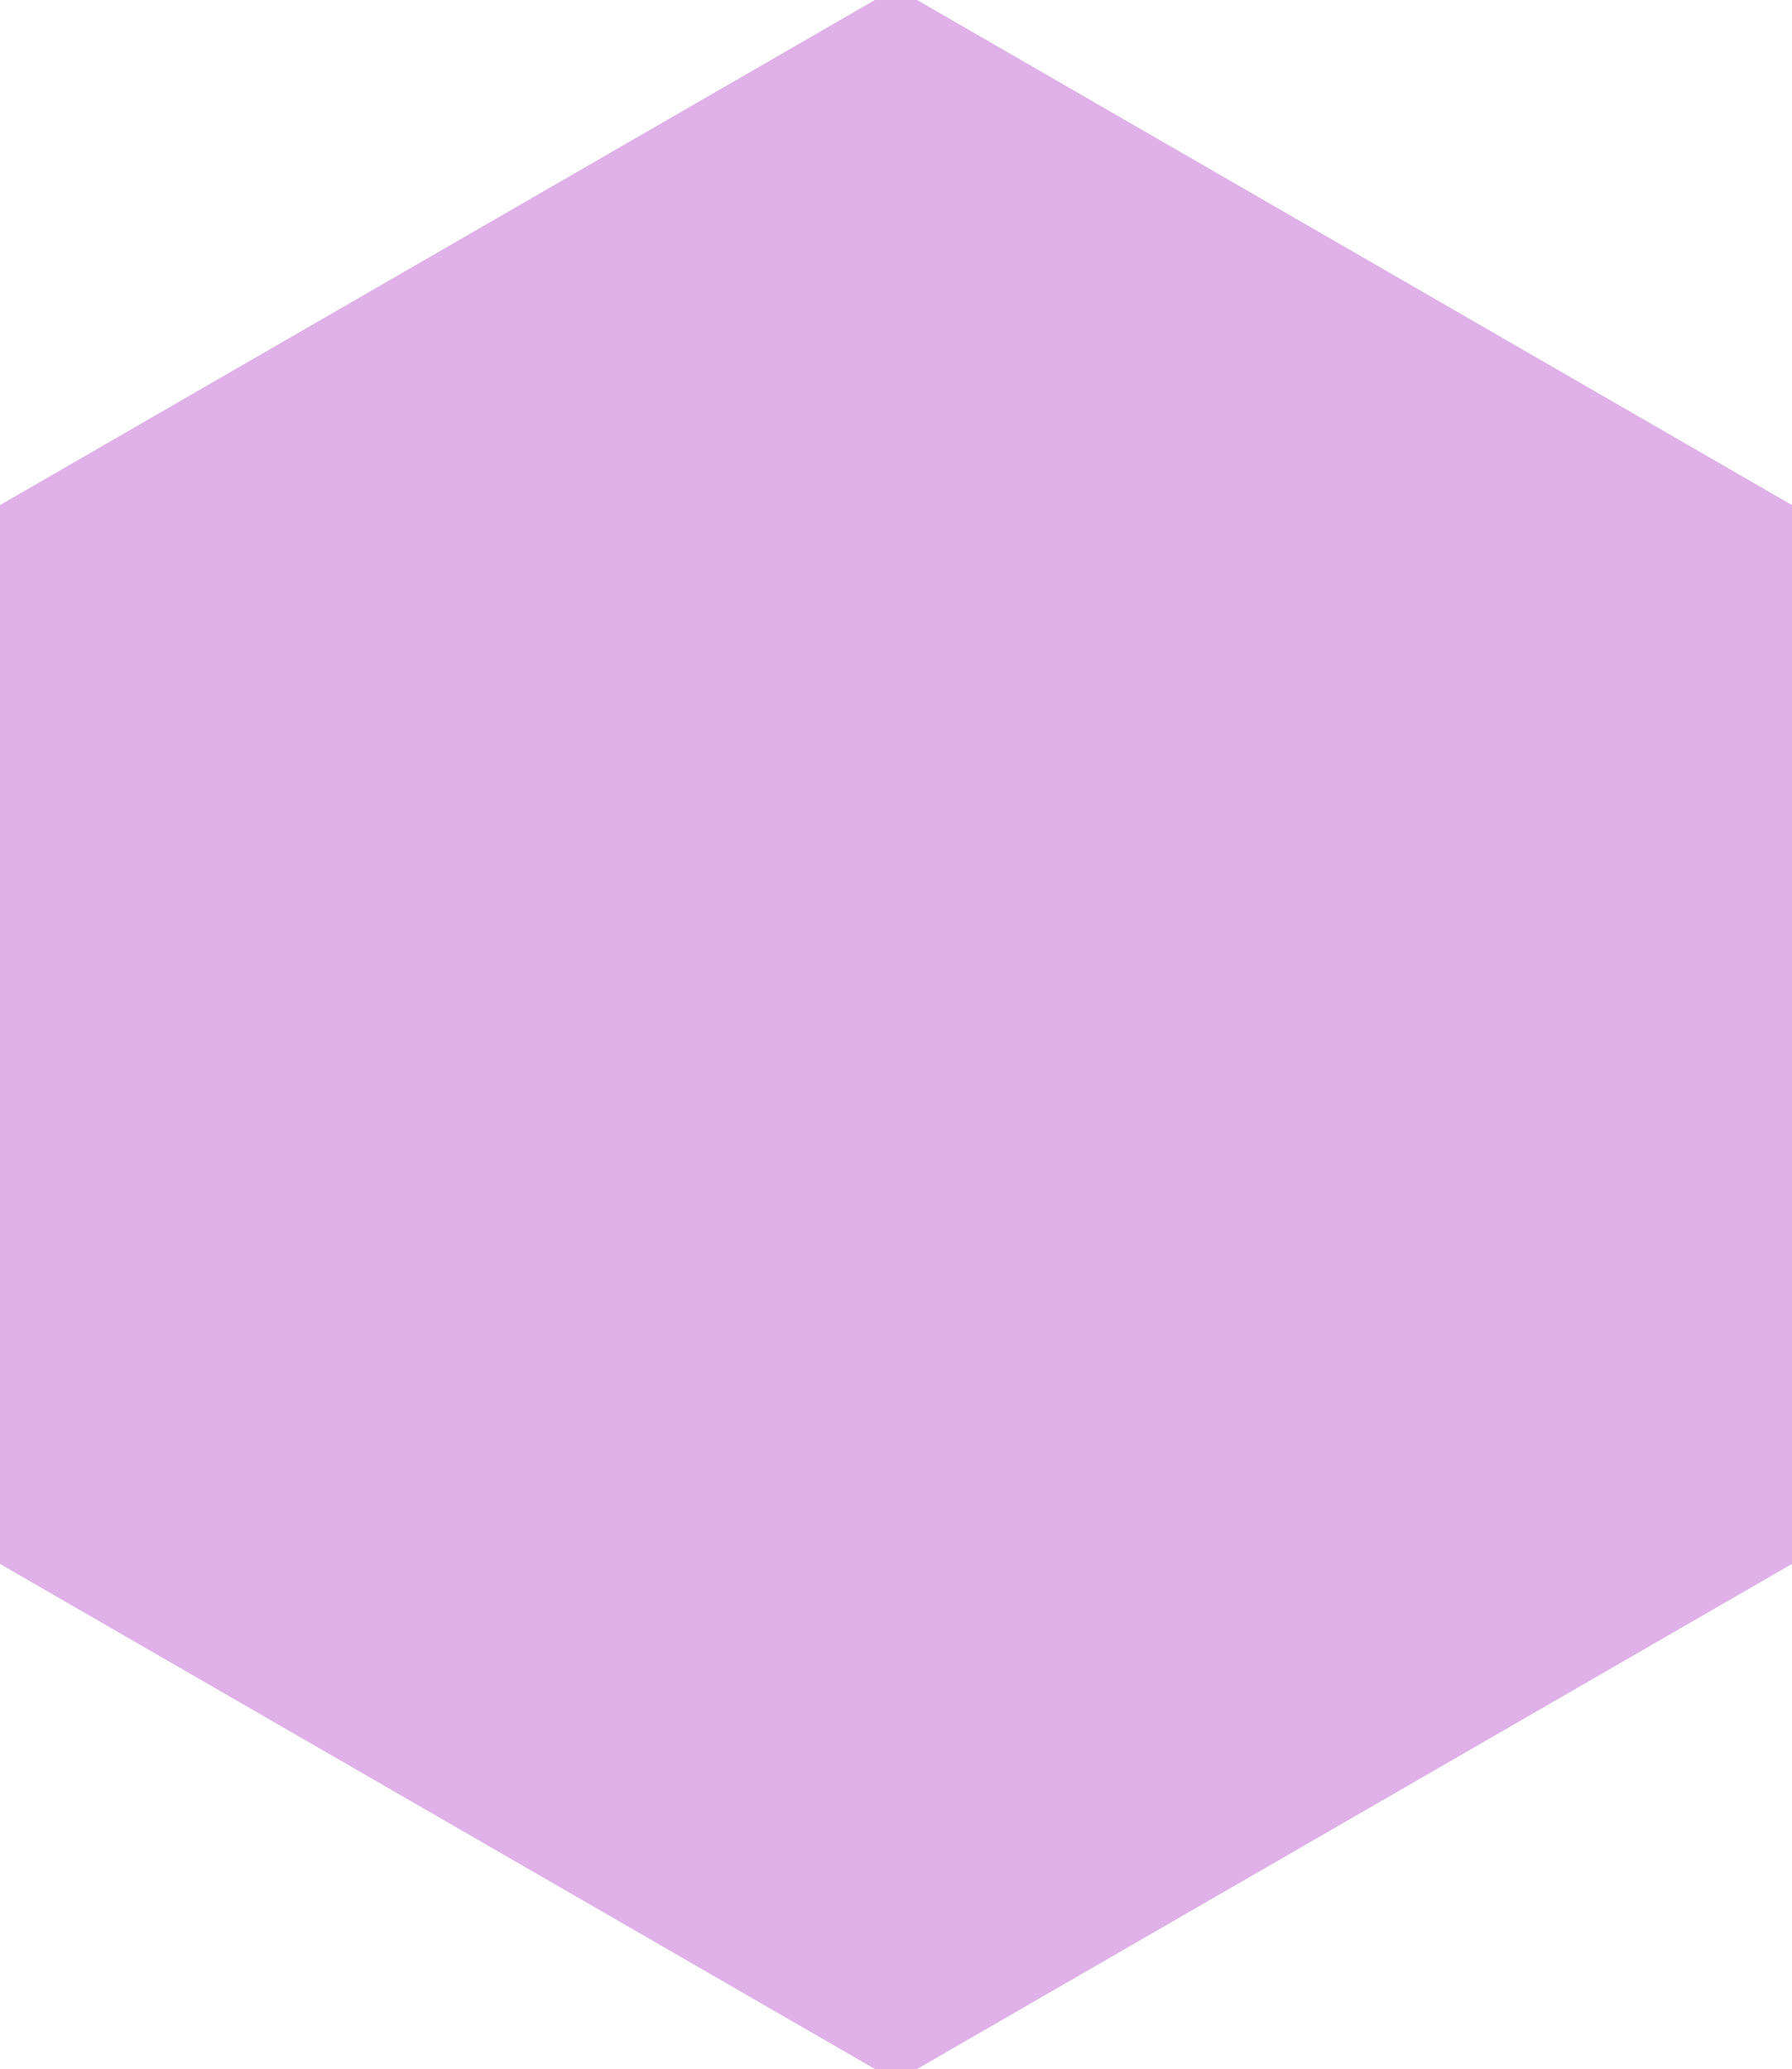
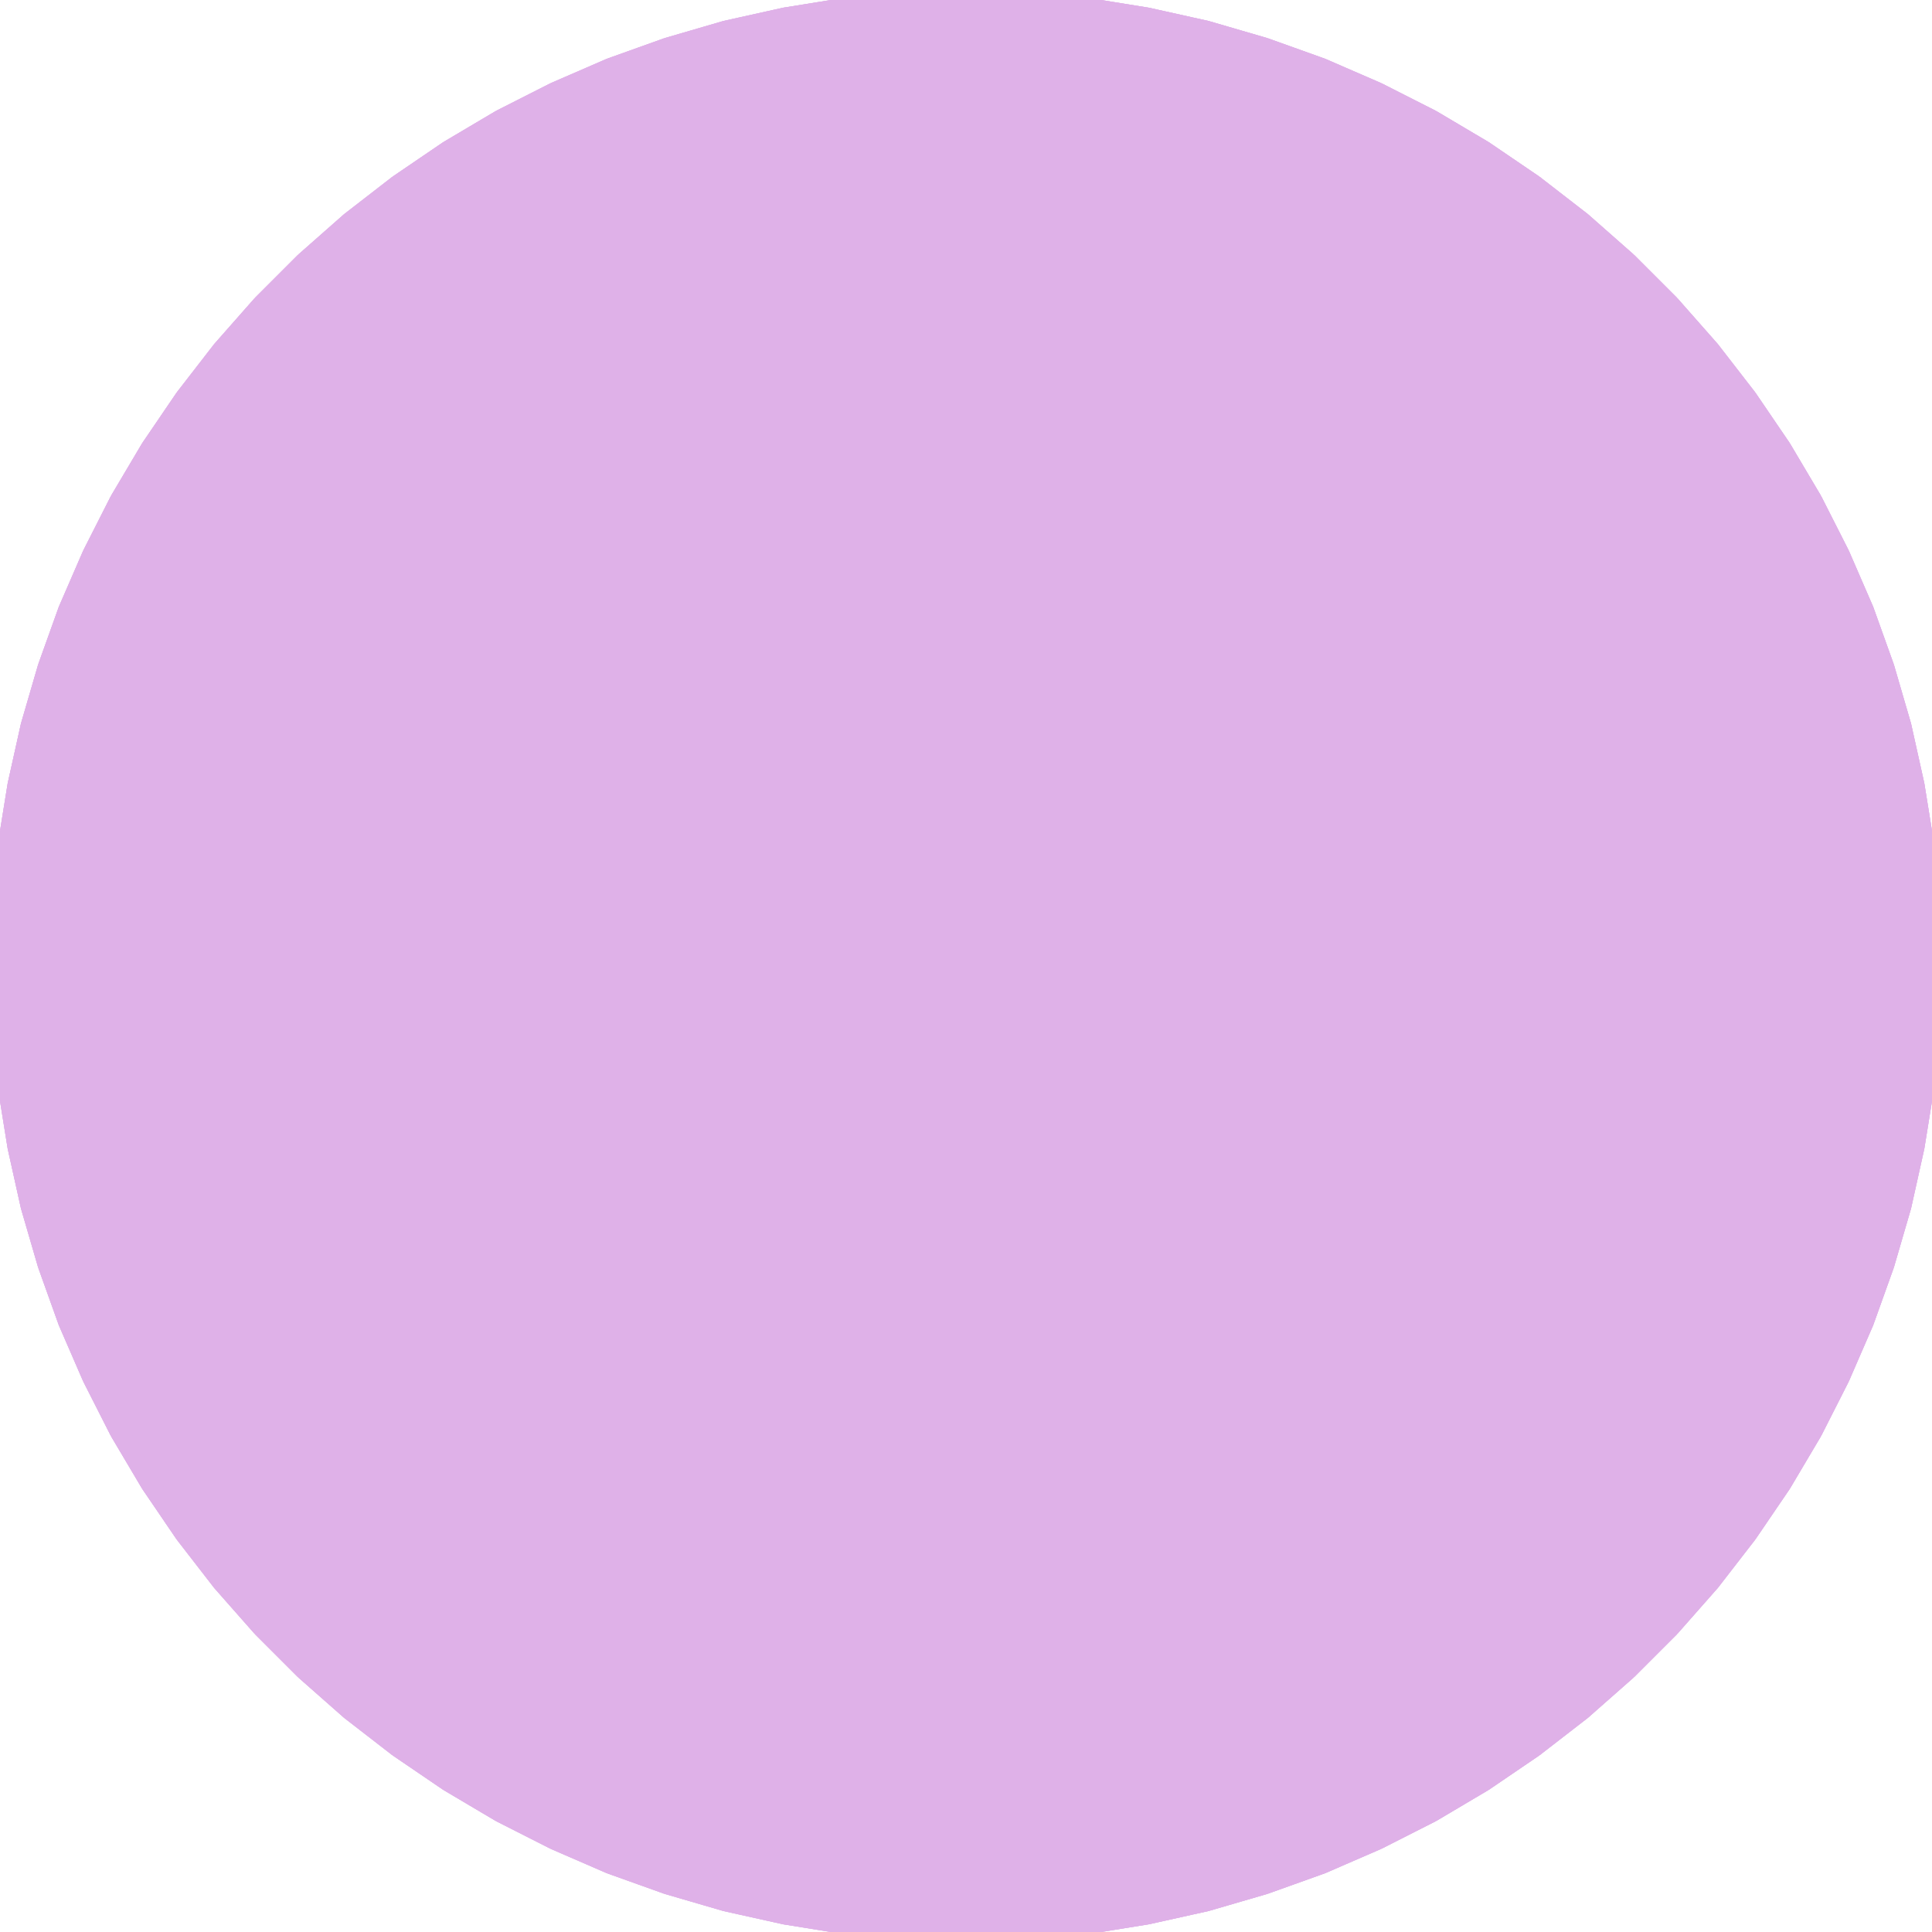
- <svg xmlns="http://www.w3.org/2000/svg" baseProfile="tiny" height="10mm" width="8.66mm" viewBox="-4.33 -5 8.66 10" version="1.1" stroke="black" stroke-width=".1" fill="none">
-   <path fill="#dfb1e8" stroke="#dfb1e8" d="M3.0616169978683826e-16 -5 L3.0616169978683826e-16 -5 L-4.33 -2.5 L-4.33 -2.5 z" />
-   <path fill="#dfb1e8" stroke="#dfb1e8" d="M4.33 -2.5 L4.33 -2.5 L3.061616997868382e-16 -5 L3.061616997868382e-16 -5 z" />
-   <path fill="#dfb1e8" stroke="#dfb1e8" d="M1.4163847244119946e-15 5 L1.4163847244119946e-15 5 L4.33 2.5 L4.33 2.5 z" />
-   <path fill="#dfb1e8" stroke="#dfb1e8" d="M4.33 2.5 L4.33 2.5 L4.33 -2.5 L4.33 -2.5 z" />
-   <path fill="#dfb1e8" stroke="#dfb1e8" d="M-4.33 2.5 L-4.33 2.5 L1.4163847244119944e-15 5 L1.4163847244119944e-15 5 z" />
-   <path fill="#dfb1e8" stroke="#dfb1e8" d="M-4.33 -2.5 L-4.33 -2.5 L-4.33 2.5 L-4.33 2.5 z" />
-   <path fill="#dfb1e8" stroke="#dfb1e8" d="M3.061616997868383e-16 -5 L-4.33 -2.5 L-4.33 2.5 L1.4163847244119948e-15 5 L4.33 2.5 L4.33 -2.5 z" />
-   <path fill="#dfb1e8" stroke="#dfb1e8" d="M3.061616997868383e-16 -5 L4.33 -2.5 L4.33 2.5 L1.4163847244119948e-15 5 L-4.33 2.5 L-4.33 -2.5 z" />
+ <svg xmlns="http://www.w3.org/2000/svg" baseProfile="tiny" height="10mm" width="10mm" viewBox="-5 -5 10 10" version="1.1" stroke="black" stroke-width=".1" fill="none">
+   <path fill="#dfb1e8" stroke="#dfb1e8" d="M0.627 -4.961 L0.627 -4.961 L0.314 -4.99 L0.314 -4.99 z" />
+   <path fill="#dfb1e8" stroke="#dfb1e8" d="M0.314 -4.99 L0.314 -4.99 L3.0616169978683826e-16 -5 L3.0616169978683826e-16 -5 z" />
+   <path fill="#dfb1e8" stroke="#dfb1e8" d="M1.243 -4.843 L1.243 -4.843 L0.937 -4.911 L0.937 -4.911 z" />
+   <path fill="#dfb1e8" stroke="#dfb1e8" d="M0.937 -4.911 L0.937 -4.911 L0.627 -4.961 L0.627 -4.961 z" />
+   <path fill="#dfb1e8" stroke="#dfb1e8" d="M1.545 -4.755 L1.545 -4.755 L1.243 -4.843 L1.243 -4.843 z" />
+   <path fill="#dfb1e8" stroke="#dfb1e8" d="M2.129 -4.524 L2.129 -4.524 L1.841 -4.649 L1.841 -4.649 z" />
+   <path fill="#dfb1e8" stroke="#dfb1e8" d="M1.841 -4.649 L1.841 -4.649 L1.545 -4.755 L1.545 -4.755 z" />
+   <path fill="#dfb1e8" stroke="#dfb1e8" d="M2.409 -4.382 L2.409 -4.382 L2.129 -4.524 L2.129 -4.524 z" />
+   <path fill="#dfb1e8" stroke="#dfb1e8" d="M2.679 -4.222 L2.679 -4.222 L2.409 -4.382 L2.409 -4.382 z" />
+   <path fill="#dfb1e8" stroke="#dfb1e8" d="M2.939 -4.045 L2.939 -4.045 L2.679 -4.222 L2.679 -4.222 z" />
+   <path fill="#dfb1e8" stroke="#dfb1e8" d="M3.645 -3.423 L3.645 -3.423 L3.423 -3.645 L3.423 -3.645 z" />
+   <path fill="#dfb1e8" stroke="#dfb1e8" d="M3.187 -3.853 L3.187 -3.853 L2.939 -4.045 L2.939 -4.045 z" />
+   <path fill="#dfb1e8" stroke="#dfb1e8" d="M3.423 -3.645 L3.423 -3.645 L3.187 -3.853 L3.187 -3.853 z" />
+   <path fill="#dfb1e8" stroke="#dfb1e8" d="M4.382 -2.409 L4.382 -2.409 L4.222 -2.679 L4.222 -2.679 z" />
+   <path fill="#dfb1e8" stroke="#dfb1e8" d="M4.222 -2.679 L4.222 -2.679 L4.045 -2.939 L4.045 -2.939 z" />
+   <path fill="#dfb1e8" stroke="#dfb1e8" d="M4.045 -2.939 L4.045 -2.939 L3.853 -3.187 L3.853 -3.187 z" />
+   <path fill="#dfb1e8" stroke="#dfb1e8" d="M4.649 -1.841 L4.649 -1.841 L4.524 -2.129 L4.524 -2.129 z" />
+   <path fill="#dfb1e8" stroke="#dfb1e8" d="M4.524 -2.129 L4.524 -2.129 L4.382 -2.409 L4.382 -2.409 z" />
+   <path fill="#dfb1e8" stroke="#dfb1e8" d="M4.843 -1.243 L4.843 -1.243 L4.755 -1.545 L4.755 -1.545 z" />
+   <path fill="#dfb1e8" stroke="#dfb1e8" d="M4.755 -1.545 L4.755 -1.545 L4.649 -1.841 L4.649 -1.841 z" />
+   <path fill="#dfb1e8" stroke="#dfb1e8" d="M4.961 -0.627 L4.961 -0.627 L4.911 -0.937 L4.911 -0.937 z" />
+   <path fill="#dfb1e8" stroke="#dfb1e8" d="M4.911 -0.937 L4.911 -0.937 L4.843 -1.243 L4.843 -1.243 z" />
+   <path fill="#dfb1e8" stroke="#dfb1e8" d="M3.853 -3.187 L3.853 -3.187 L3.645 -3.423 L3.645 -3.423 z" />
+   <path fill="#dfb1e8" stroke="#dfb1e8" d="M4.99 -0.314 L4.99 -0.314 L4.961 -0.627 L4.961 -0.627 z" />
+   <path fill="#dfb1e8" stroke="#dfb1e8" d="M5 2.7248972640692434e-15 L5 2.7248972640692434e-15 L4.99 -0.314 L4.99 -0.314 z" />
+   <path fill="#dfb1e8" stroke="#dfb1e8" d="M4.961 0.627 L4.961 0.627 L4.99 0.314 L4.99 0.314 z" />
+   <path fill="#dfb1e8" stroke="#dfb1e8" d="M4.99 0.314 L4.99 0.314 L5 2.7248972640692434e-15 L5 2.7248972640692434e-15 z" />
+   <path fill="#dfb1e8" stroke="#dfb1e8" d="M4.843 1.243 L4.843 1.243 L4.911 0.937 L4.911 0.937 z" />
+   <path fill="#dfb1e8" stroke="#dfb1e8" d="M4.911 0.937 L4.911 0.937 L4.961 0.627 L4.961 0.627 z" />
+   <path fill="#dfb1e8" stroke="#dfb1e8" d="M4.222 2.679 L4.222 2.679 L4.382 2.409 L4.382 2.409 z" />
+   <path fill="#dfb1e8" stroke="#dfb1e8" d="M4.755 1.545 L4.755 1.545 L4.843 1.243 L4.843 1.243 z" />
+   <path fill="#dfb1e8" stroke="#dfb1e8" d="M4.649 1.841 L4.649 1.841 L4.755 1.545 L4.755 1.545 z" />
+   <path fill="#dfb1e8" stroke="#dfb1e8" d="M4.524 2.129 L4.524 2.129 L4.649 1.841 L4.649 1.841 z" />
+   <path fill="#dfb1e8" stroke="#dfb1e8" d="M4.382 2.409 L4.382 2.409 L4.524 2.129 L4.524 2.129 z" />
+   <path fill="#dfb1e8" stroke="#dfb1e8" d="M4.045 2.939 L4.045 2.939 L4.222 2.679 L4.222 2.679 z" />
+   <path fill="#dfb1e8" stroke="#dfb1e8" d="M3.853 3.187 L3.853 3.187 L4.045 2.939 L4.045 2.939 z" />
+   <path fill="#dfb1e8" stroke="#dfb1e8" d="M3.423 3.645 L3.423 3.645 L3.645 3.423 L3.645 3.423 z" />
+   <path fill="#dfb1e8" stroke="#dfb1e8" d="M3.645 3.423 L3.645 3.423 L3.853 3.187 L3.853 3.187 z" />
+   <path fill="#dfb1e8" stroke="#dfb1e8" d="M3.187 3.853 L3.187 3.853 L3.423 3.645 L3.423 3.645 z" />
+   <path fill="#dfb1e8" stroke="#dfb1e8" d="M1.841 4.649 L1.841 4.649 L2.129 4.524 L2.129 4.524 z" />
+   <path fill="#dfb1e8" stroke="#dfb1e8" d="M2.129 4.524 L2.129 4.524 L2.409 4.382 L2.409 4.382 z" />
+   <path fill="#dfb1e8" stroke="#dfb1e8" d="M2.679 4.222 L2.679 4.222 L2.939 4.045 L2.939 4.045 z" />
+   <path fill="#dfb1e8" stroke="#dfb1e8" d="M2.409 4.382 L2.409 4.382 L2.679 4.222 L2.679 4.222 z" />
+   <path fill="#dfb1e8" stroke="#dfb1e8" d="M2.939 4.045 L2.939 4.045 L3.187 3.853 L3.187 3.853 z" />
+   <path fill="#dfb1e8" stroke="#dfb1e8" d="M1.243 4.843 L1.243 4.843 L1.545 4.755 L1.545 4.755 z" />
+   <path fill="#dfb1e8" stroke="#dfb1e8" d="M1.545 4.755 L1.545 4.755 L1.841 4.649 L1.841 4.649 z" />
+   <path fill="#dfb1e8" stroke="#dfb1e8" d="M0.627 4.961 L0.627 4.961 L0.937 4.911 L0.937 4.911 z" />
+   <path fill="#dfb1e8" stroke="#dfb1e8" d="M0.937 4.911 L0.937 4.911 L1.243 4.843 L1.243 4.843 z" />
+   <path fill="#dfb1e8" stroke="#dfb1e8" d="M0.314 4.99 L0.314 4.99 L0.627 4.961 L0.627 4.961 z" />
+   <path fill="#dfb1e8" stroke="#dfb1e8" d="M-0.314 4.99 L-0.314 4.99 L-5.244953423338944e-15 5 L-5.244953423338944e-15 5 z" />
+   <path fill="#dfb1e8" stroke="#dfb1e8" d="M-5.244953423338944e-15 5 L-5.244953423338944e-15 5 L0.314 4.99 L0.314 4.99 z" />
+   <path fill="#dfb1e8" stroke="#dfb1e8" d="M-0.627 4.961 L-0.627 4.961 L-0.314 4.99 L-0.314 4.99 z" />
+   <path fill="#dfb1e8" stroke="#dfb1e8" d="M-0.937 4.911 L-0.937 4.911 L-0.627 4.961 L-0.627 4.961 z" />
+   <path fill="#dfb1e8" stroke="#dfb1e8" d="M-1.243 4.843 L-1.243 4.843 L-0.937 4.911 L-0.937 4.911 z" />
+   <path fill="#dfb1e8" stroke="#dfb1e8" d="M-1.841 4.649 L-1.841 4.649 L-1.545 4.755 L-1.545 4.755 z" />
+   <path fill="#dfb1e8" stroke="#dfb1e8" d="M-1.545 4.755 L-1.545 4.755 L-1.243 4.843 L-1.243 4.843 z" />
+   <path fill="#dfb1e8" stroke="#dfb1e8" d="M-2.129 4.524 L-2.129 4.524 L-1.841 4.649 L-1.841 4.649 z" />
+   <path fill="#dfb1e8" stroke="#dfb1e8" d="M-2.939 4.045 L-2.939 4.045 L-2.679 4.222 L-2.679 4.222 z" />
+   <path fill="#dfb1e8" stroke="#dfb1e8" d="M-2.409 4.382 L-2.409 4.382 L-2.129 4.524 L-2.129 4.524 z" />
+   <path fill="#dfb1e8" stroke="#dfb1e8" d="M-2.679 4.222 L-2.679 4.222 L-2.409 4.382 L-2.409 4.382 z" />
+   <path fill="#dfb1e8" stroke="#dfb1e8" d="M-3.423 3.645 L-3.423 3.645 L-3.187 3.853 L-3.187 3.853 z" />
+   <path fill="#dfb1e8" stroke="#dfb1e8" d="M-3.187 3.853 L-3.187 3.853 L-2.939 4.045 L-2.939 4.045 z" />
+   <path fill="#dfb1e8" stroke="#dfb1e8" d="M-3.853 3.187 L-3.853 3.187 L-3.645 3.423 L-3.645 3.423 z" />
+   <path fill="#dfb1e8" stroke="#dfb1e8" d="M-4.222 2.679 L-4.222 2.679 L-4.045 2.939 L-4.045 2.939 z" />
+   <path fill="#dfb1e8" stroke="#dfb1e8" d="M-4.045 2.939 L-4.045 2.939 L-3.853 3.187 L-3.853 3.187 z" />
+   <path fill="#dfb1e8" stroke="#dfb1e8" d="M-4.649 1.841 L-4.649 1.841 L-4.524 2.129 L-4.524 2.129 z" />
+   <path fill="#dfb1e8" stroke="#dfb1e8" d="M-4.382 2.409 L-4.382 2.409 L-4.222 2.679 L-4.222 2.679 z" />
+   <path fill="#dfb1e8" stroke="#dfb1e8" d="M-4.524 2.129 L-4.524 2.129 L-4.382 2.409 L-4.382 2.409 z" />
+   <path fill="#dfb1e8" stroke="#dfb1e8" d="M-4.755 1.545 L-4.755 1.545 L-4.649 1.841 L-4.649 1.841 z" />
+   <path fill="#dfb1e8" stroke="#dfb1e8" d="M-4.911 0.937 L-4.911 0.937 L-4.843 1.243 L-4.843 1.243 z" />
+   <path fill="#dfb1e8" stroke="#dfb1e8" d="M-4.843 1.243 L-4.843 1.243 L-4.755 1.545 L-4.755 1.545 z" />
+   <path fill="#dfb1e8" stroke="#dfb1e8" d="M-3.645 3.423 L-3.645 3.423 L-3.423 3.645 L-3.423 3.645 z" />
+   <path fill="#dfb1e8" stroke="#dfb1e8" d="M-4.99 0.314 L-4.99 0.314 L-4.961 0.627 L-4.961 0.627 z" />
+   <path fill="#dfb1e8" stroke="#dfb1e8" d="M-4.961 0.627 L-4.961 0.627 L-4.911 0.937 L-4.911 0.937 z" />
+   <path fill="#dfb1e8" stroke="#dfb1e8" d="M-4.961 -0.627 L-4.961 -0.627 L-4.99 -0.314 L-4.99 -0.314 z" />
+   <path fill="#dfb1e8" stroke="#dfb1e8" d="M-4.755 -1.545 L-4.755 -1.545 L-4.843 -1.243 L-4.843 -1.243 z" />
+   <path fill="#dfb1e8" stroke="#dfb1e8" d="M-4.843 -1.243 L-4.843 -1.243 L-4.911 -0.937 L-4.911 -0.937 z" />
+   <path fill="#dfb1e8" stroke="#dfb1e8" d="M-4.649 -1.841 L-4.649 -1.841 L-4.755 -1.545 L-4.755 -1.545 z" />
+   <path fill="#dfb1e8" stroke="#dfb1e8" d="M-4.911 -0.937 L-4.911 -0.937 L-4.961 -0.627 L-4.961 -0.627 z" />
+   <path fill="#dfb1e8" stroke="#dfb1e8" d="M-4.382 -2.409 L-4.382 -2.409 L-4.524 -2.129 L-4.524 -2.129 z" />
+   <path fill="#dfb1e8" stroke="#dfb1e8" d="M-4.524 -2.129 L-4.524 -2.129 L-4.649 -1.841 L-4.649 -1.841 z" />
+   <path fill="#dfb1e8" stroke="#dfb1e8" d="M-4.045 -2.939 L-4.045 -2.939 L-4.222 -2.679 L-4.222 -2.679 z" />
+   <path fill="#dfb1e8" stroke="#dfb1e8" d="M-4.222 -2.679 L-4.222 -2.679 L-4.382 -2.409 L-4.382 -2.409 z" />
+   <path fill="#dfb1e8" stroke="#dfb1e8" d="M-5 -1.0489906846677888e-14 L-5 -1.0489906846677888e-14 L-4.99 0.314 L-4.99 0.314 z" />
+   <path fill="#dfb1e8" stroke="#dfb1e8" d="M-4.99 -0.314 L-4.99 -0.314 L-5 -1.0489906846677888e-14 L-5 -1.0489906846677888e-14 z" />
+   <path fill="#dfb1e8" stroke="#dfb1e8" d="M-3.645 -3.423 L-3.645 -3.423 L-3.853 -3.187 L-3.853 -3.187 z" />
+   <path fill="#dfb1e8" stroke="#dfb1e8" d="M-3.853 -3.187 L-3.853 -3.187 L-4.045 -2.939 L-4.045 -2.939 z" />
+   <path fill="#dfb1e8" stroke="#dfb1e8" d="M-3.187 -3.853 L-3.187 -3.853 L-3.423 -3.645 L-3.423 -3.645 z" />
+   <path fill="#dfb1e8" stroke="#dfb1e8" d="M-3.423 -3.645 L-3.423 -3.645 L-3.645 -3.423 L-3.645 -3.423 z" />
+   <path fill="#dfb1e8" stroke="#dfb1e8" d="M-2.409 -4.382 L-2.409 -4.382 L-2.679 -4.222 L-2.679 -4.222 z" />
+   <path fill="#dfb1e8" stroke="#dfb1e8" d="M-2.939 -4.045 L-2.939 -4.045 L-3.187 -3.853 L-3.187 -3.853 z" />
+   <path fill="#dfb1e8" stroke="#dfb1e8" d="M-2.679 -4.222 L-2.679 -4.222 L-2.939 -4.045 L-2.939 -4.045 z" />
+   <path fill="#dfb1e8" stroke="#dfb1e8" d="M-2.129 -4.524 L-2.129 -4.524 L-2.409 -4.382 L-2.409 -4.382 z" />
+   <path fill="#dfb1e8" stroke="#dfb1e8" d="M-1.841 -4.649 L-1.841 -4.649 L-2.129 -4.524 L-2.129 -4.524 z" />
+   <path fill="#dfb1e8" stroke="#dfb1e8" d="M-1.243 -4.843 L-1.243 -4.843 L-1.545 -4.755 L-1.545 -4.755 z" />
+   <path fill="#dfb1e8" stroke="#dfb1e8" d="M-1.545 -4.755 L-1.545 -4.755 L-1.841 -4.649 L-1.841 -4.649 z" />
+   <path fill="#dfb1e8" stroke="#dfb1e8" d="M-0.627 -4.961 L-0.627 -4.961 L-0.937 -4.911 L-0.937 -4.911 z" />
+   <path fill="#dfb1e8" stroke="#dfb1e8" d="M-0.937 -4.911 L-0.937 -4.911 L-1.243 -4.843 L-1.243 -4.843 z" />
+   <path fill="#dfb1e8" stroke="#dfb1e8" d="M-0.314 -4.99 L-0.314 -4.99 L-0.627 -4.961 L-0.627 -4.961 z" />
+   <path fill="#dfb1e8" stroke="#dfb1e8" d="M3.0616169978683826e-16 -5 L3.0616169978683826e-16 -5 L-0.314 -4.99 L-0.314 -4.99 z" />
+   <path fill="#dfb1e8" stroke="#dfb1e8" d="M0.627 -4.961 L0.314 -4.99 L3.061616997868383e-16 -5 L-0.314 -4.99 L-0.627 -4.961 L-0.937 -4.911 L-1.243 -4.843 L-1.545 -4.755 L-1.841 -4.649 L-2.129 -4.524 L-2.409 -4.382 L-2.679 -4.222 L-2.939 -4.045 L-3.187 -3.853 L-3.423 -3.645 L-3.645 -3.423 L-3.853 -3.187 L-4.045 -2.939 L-4.222 -2.679 L-4.382 -2.409 L-4.524 -2.129 L-4.649 -1.841 L-4.755 -1.545 L-4.843 -1.243 L-4.911 -0.937 L-4.961 -0.627 L-4.99 -0.314 L-5 -1.0489906846677888e-14 L-4.99 0.314 L-4.961 0.627 L-4.911 0.937 L-4.843 1.243 L-4.755 1.545 L-4.649 1.841 L-4.524 2.129 L-4.382 2.409 L-4.222 2.679 L-4.045 2.939 L-3.853 3.187 L-3.645 3.423 L-3.423 3.645 L-3.187 3.853 L-2.939 4.045 L-2.679 4.222 L-2.409 4.382 L-2.129 4.524 L-1.841 4.649 L-1.545 4.755 L-1.243 4.843 L-0.937 4.911 L-0.627 4.961 L-0.314 4.99 L-5.244953423338945e-15 5 L0.314 4.99 L0.627 4.961 L0.937 4.911 L1.243 4.843 L1.545 4.755 L1.841 4.649 L2.129 4.524 L2.409 4.382 L2.679 4.222 L2.939 4.045 L3.187 3.853 L3.423 3.645 L3.645 3.423 L3.853 3.187 L4.045 2.939 L4.222 2.679 L4.382 2.409 L4.524 2.129 L4.649 1.841 L4.755 1.545 L4.843 1.243 L4.911 0.937 L4.961 0.627 L4.99 0.314 L5 2.7248972640692434e-15 L4.99 -0.314 L4.961 -0.627 L4.911 -0.937 L4.843 -1.243 L4.755 -1.545 L4.649 -1.841 L4.524 -2.129 L4.382 -2.409 L4.222 -2.679 L4.045 -2.939 L3.853 -3.187 L3.645 -3.423 L3.423 -3.645 L3.187 -3.853 L2.939 -4.045 L2.679 -4.222 L2.409 -4.382 L2.129 -4.524 L1.841 -4.649 L1.545 -4.755 L1.243 -4.843 L0.937 -4.911 z" />
+   <path fill="#dfb1e8" stroke="#dfb1e8" d="M3.061616997868383e-16 -5 L0.314 -4.99 L0.627 -4.961 L0.937 -4.911 L1.243 -4.843 L1.545 -4.755 L1.841 -4.649 L2.129 -4.524 L2.409 -4.382 L2.679 -4.222 L2.939 -4.045 L3.187 -3.853 L3.423 -3.645 L3.645 -3.423 L3.853 -3.187 L4.045 -2.939 L4.222 -2.679 L4.382 -2.409 L4.524 -2.129 L4.649 -1.841 L4.755 -1.545 L4.843 -1.243 L4.911 -0.937 L4.961 -0.627 L4.99 -0.314 L5 2.7248972640692434e-15 L4.99 0.314 L4.961 0.627 L4.911 0.937 L4.843 1.243 L4.755 1.545 L4.649 1.841 L4.524 2.129 L4.382 2.409 L4.222 2.679 L4.045 2.939 L3.853 3.187 L3.645 3.423 L3.423 3.645 L3.187 3.853 L2.939 4.045 L2.679 4.222 L2.409 4.382 L2.129 4.524 L1.841 4.649 L1.545 4.755 L1.243 4.843 L0.937 4.911 L0.627 4.961 L0.314 4.99 L-5.244953423338945e-15 5 L-0.314 4.99 L-0.627 4.961 L-0.937 4.911 L-1.243 4.843 L-1.545 4.755 L-1.841 4.649 L-2.129 4.524 L-2.409 4.382 L-2.679 4.222 L-2.939 4.045 L-3.187 3.853 L-3.423 3.645 L-3.645 3.423 L-3.853 3.187 L-4.045 2.939 L-4.222 2.679 L-4.382 2.409 L-4.524 2.129 L-4.649 1.841 L-4.755 1.545 L-4.843 1.243 L-4.911 0.937 L-4.961 0.627 L-4.99 0.314 L-5 -1.0489906846677888e-14 L-4.99 -0.314 L-4.961 -0.627 L-4.911 -0.937 L-4.843 -1.243 L-4.755 -1.545 L-4.649 -1.841 L-4.524 -2.129 L-4.382 -2.409 L-4.222 -2.679 L-4.045 -2.939 L-3.853 -3.187 L-3.645 -3.423 L-3.423 -3.645 L-3.187 -3.853 L-2.939 -4.045 L-2.679 -4.222 L-2.409 -4.382 L-2.129 -4.524 L-1.841 -4.649 L-1.545 -4.755 L-1.243 -4.843 L-0.937 -4.911 L-0.627 -4.961 L-0.314 -4.99 z" />
</svg>
